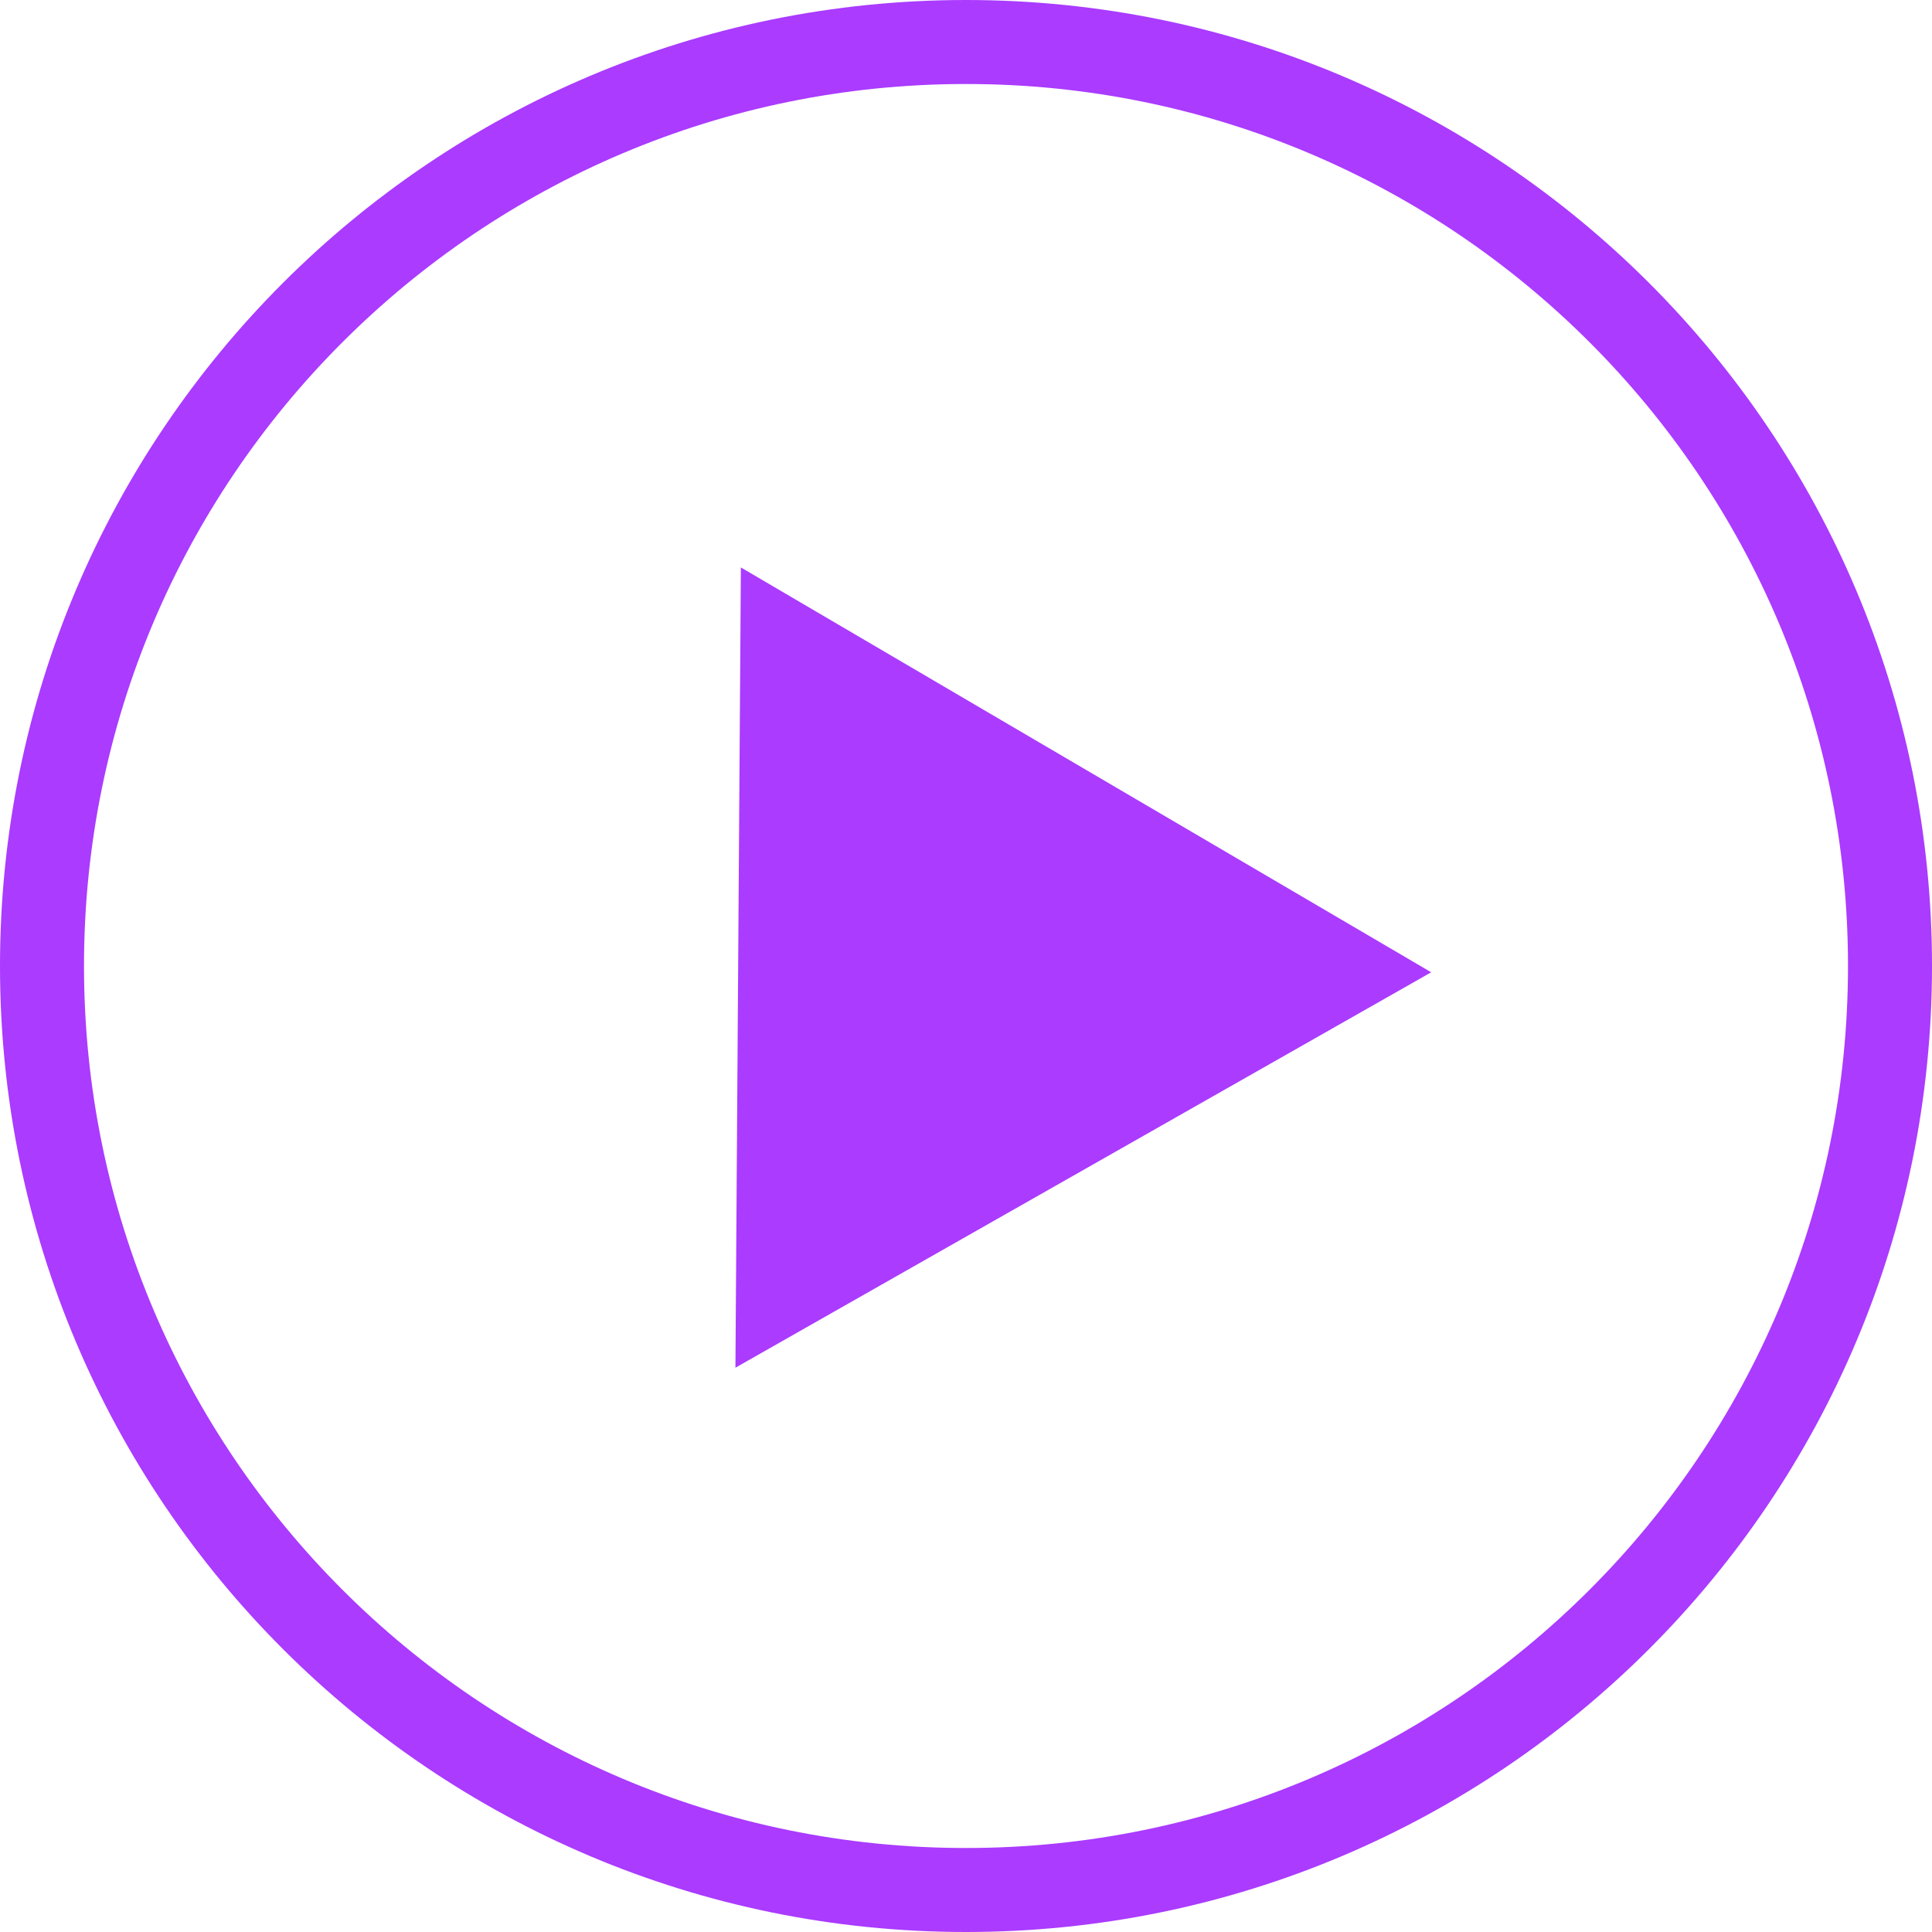
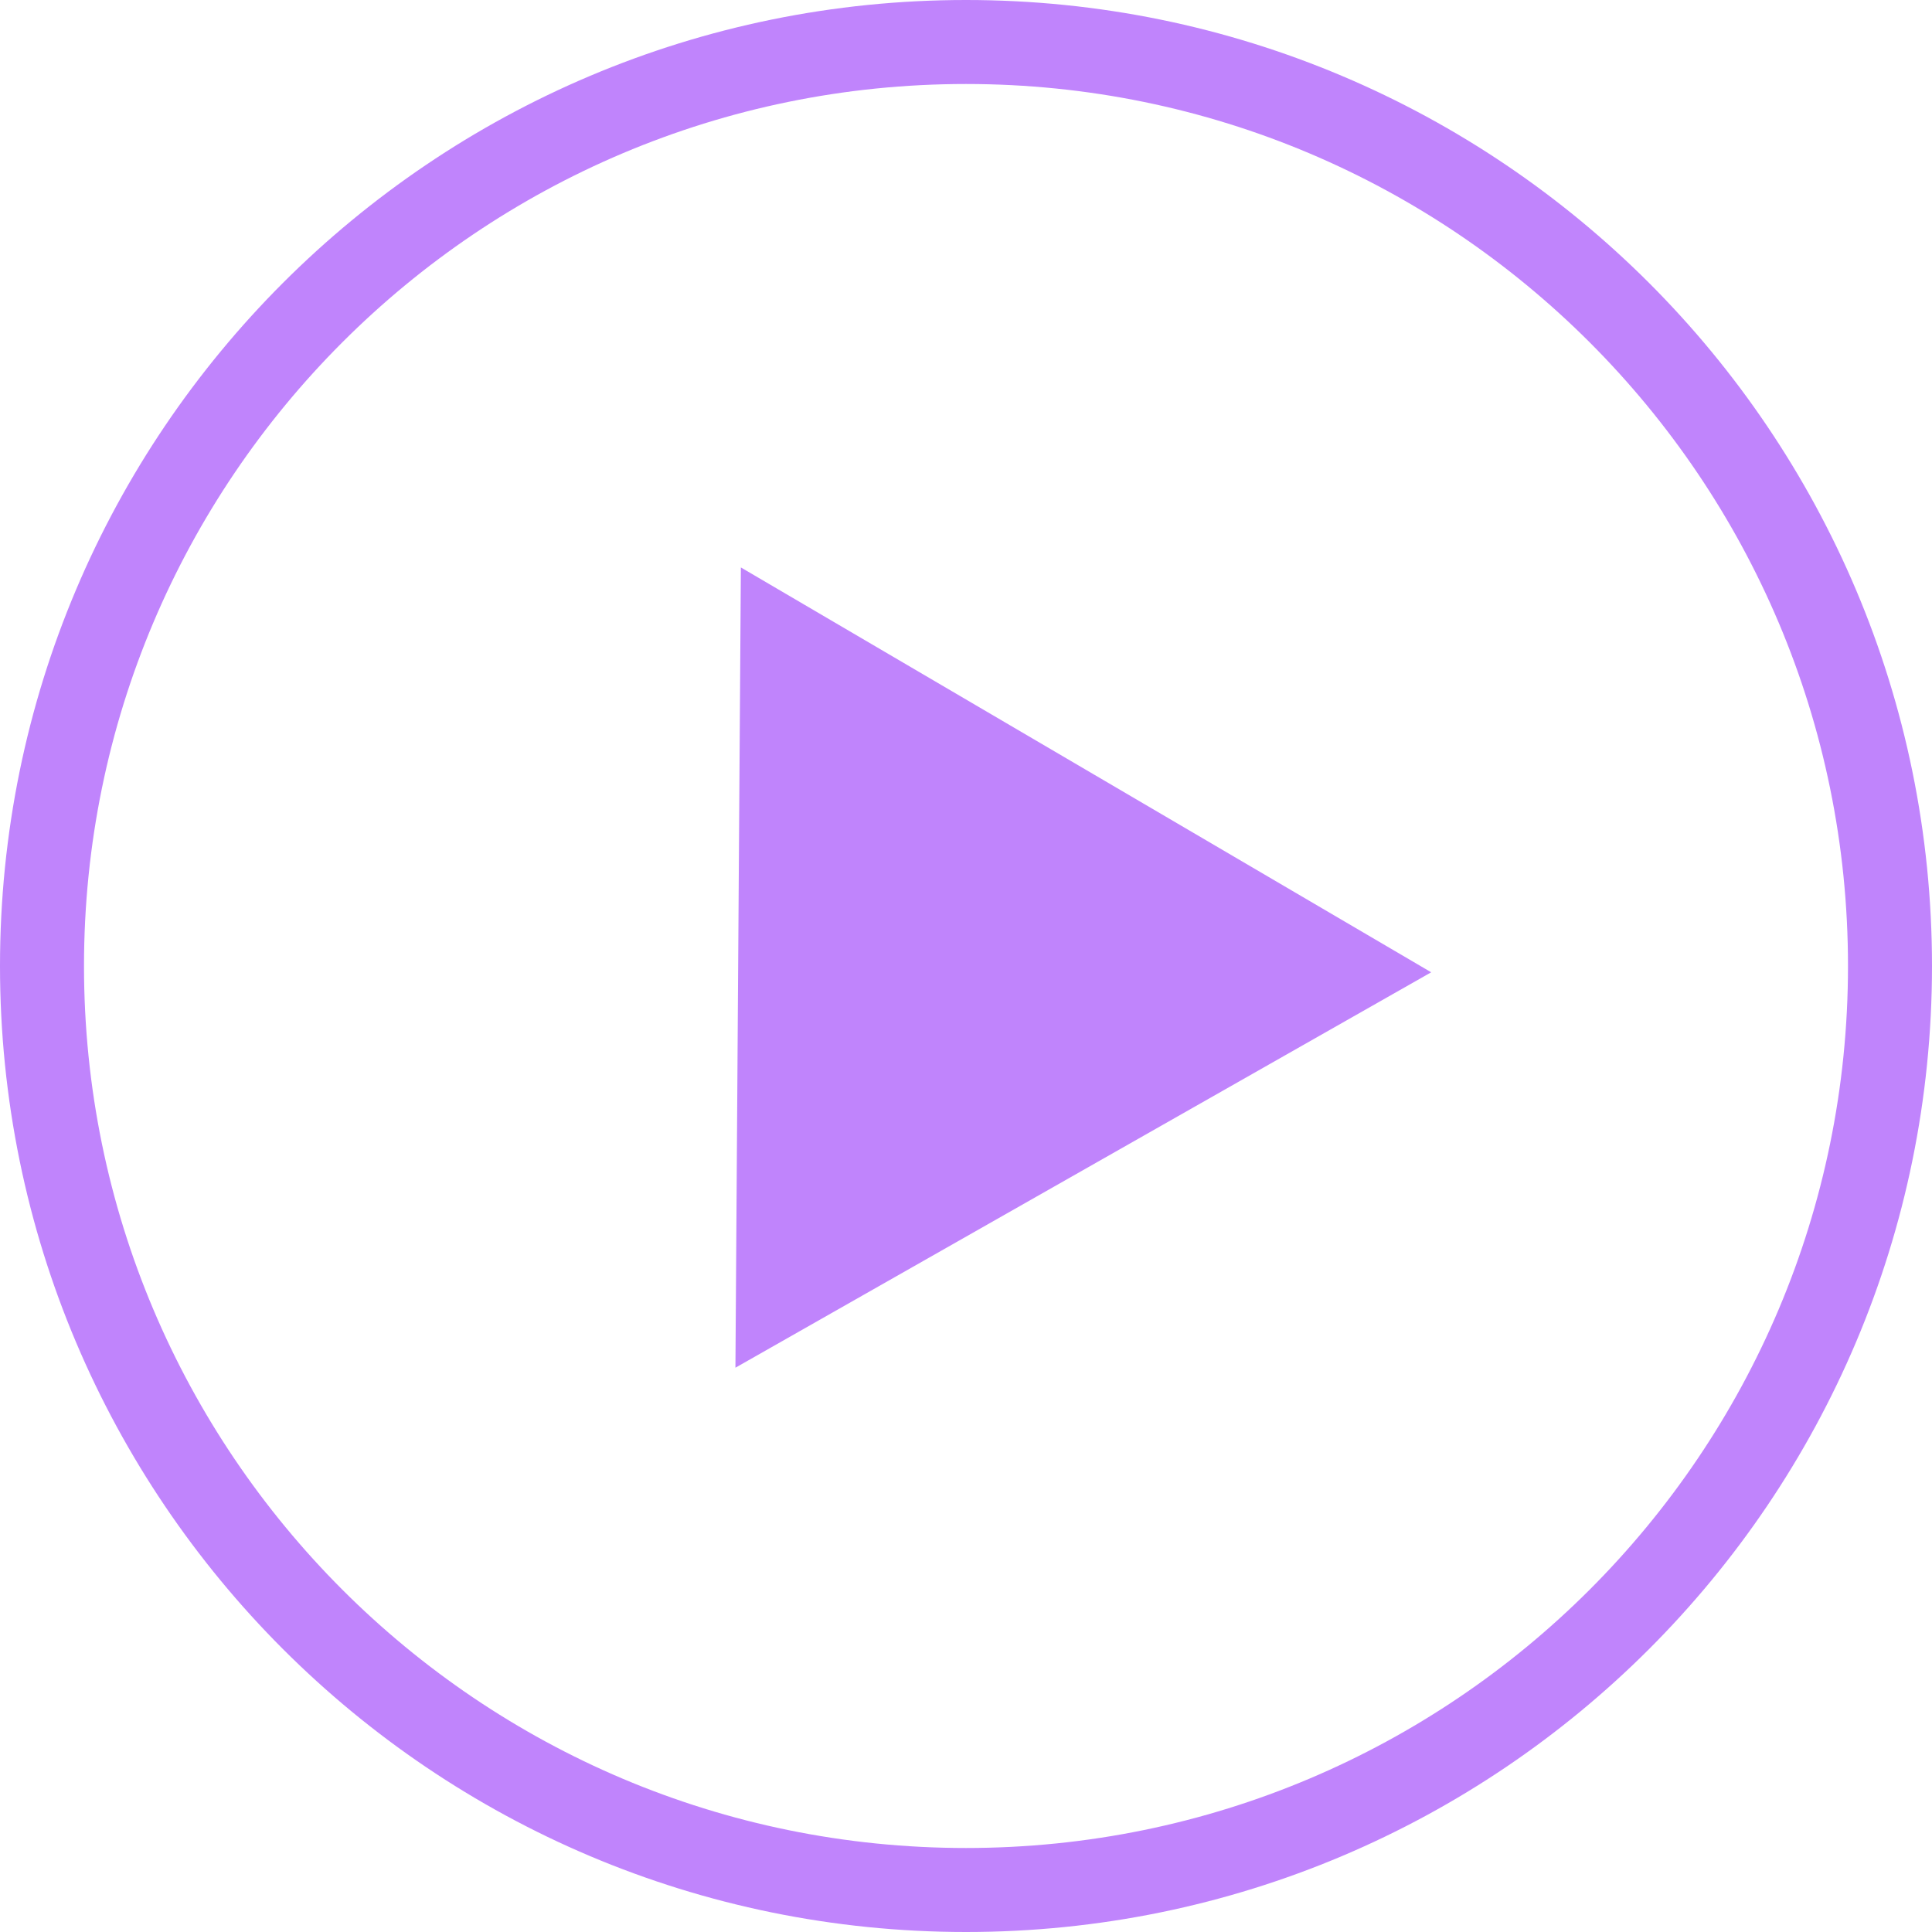
<svg xmlns="http://www.w3.org/2000/svg" width="46" height="46" viewBox="0 0 46 46" fill="none">
-   <circle cx="23" cy="23" r="22" stroke="#AA3BFF" stroke-width="2" />
-   <path d="M18.016 31.702L18.134 14.38L33.076 23.143L18.016 31.702Z" fill="#AA3BFF" stroke="#AA3BFF" />
+   <circle cx="23" cy="23" r="22" fill="none" stroke="rgb(192, 132, 252)" stroke-width="2" />
+   <path d="M18.016 31.702L18.134 14.38L33.076 23.143L18.016 31.702Z" fill="rgb(192, 132, 252)" stroke="rgb(192, 132, 252)" />
</svg>
